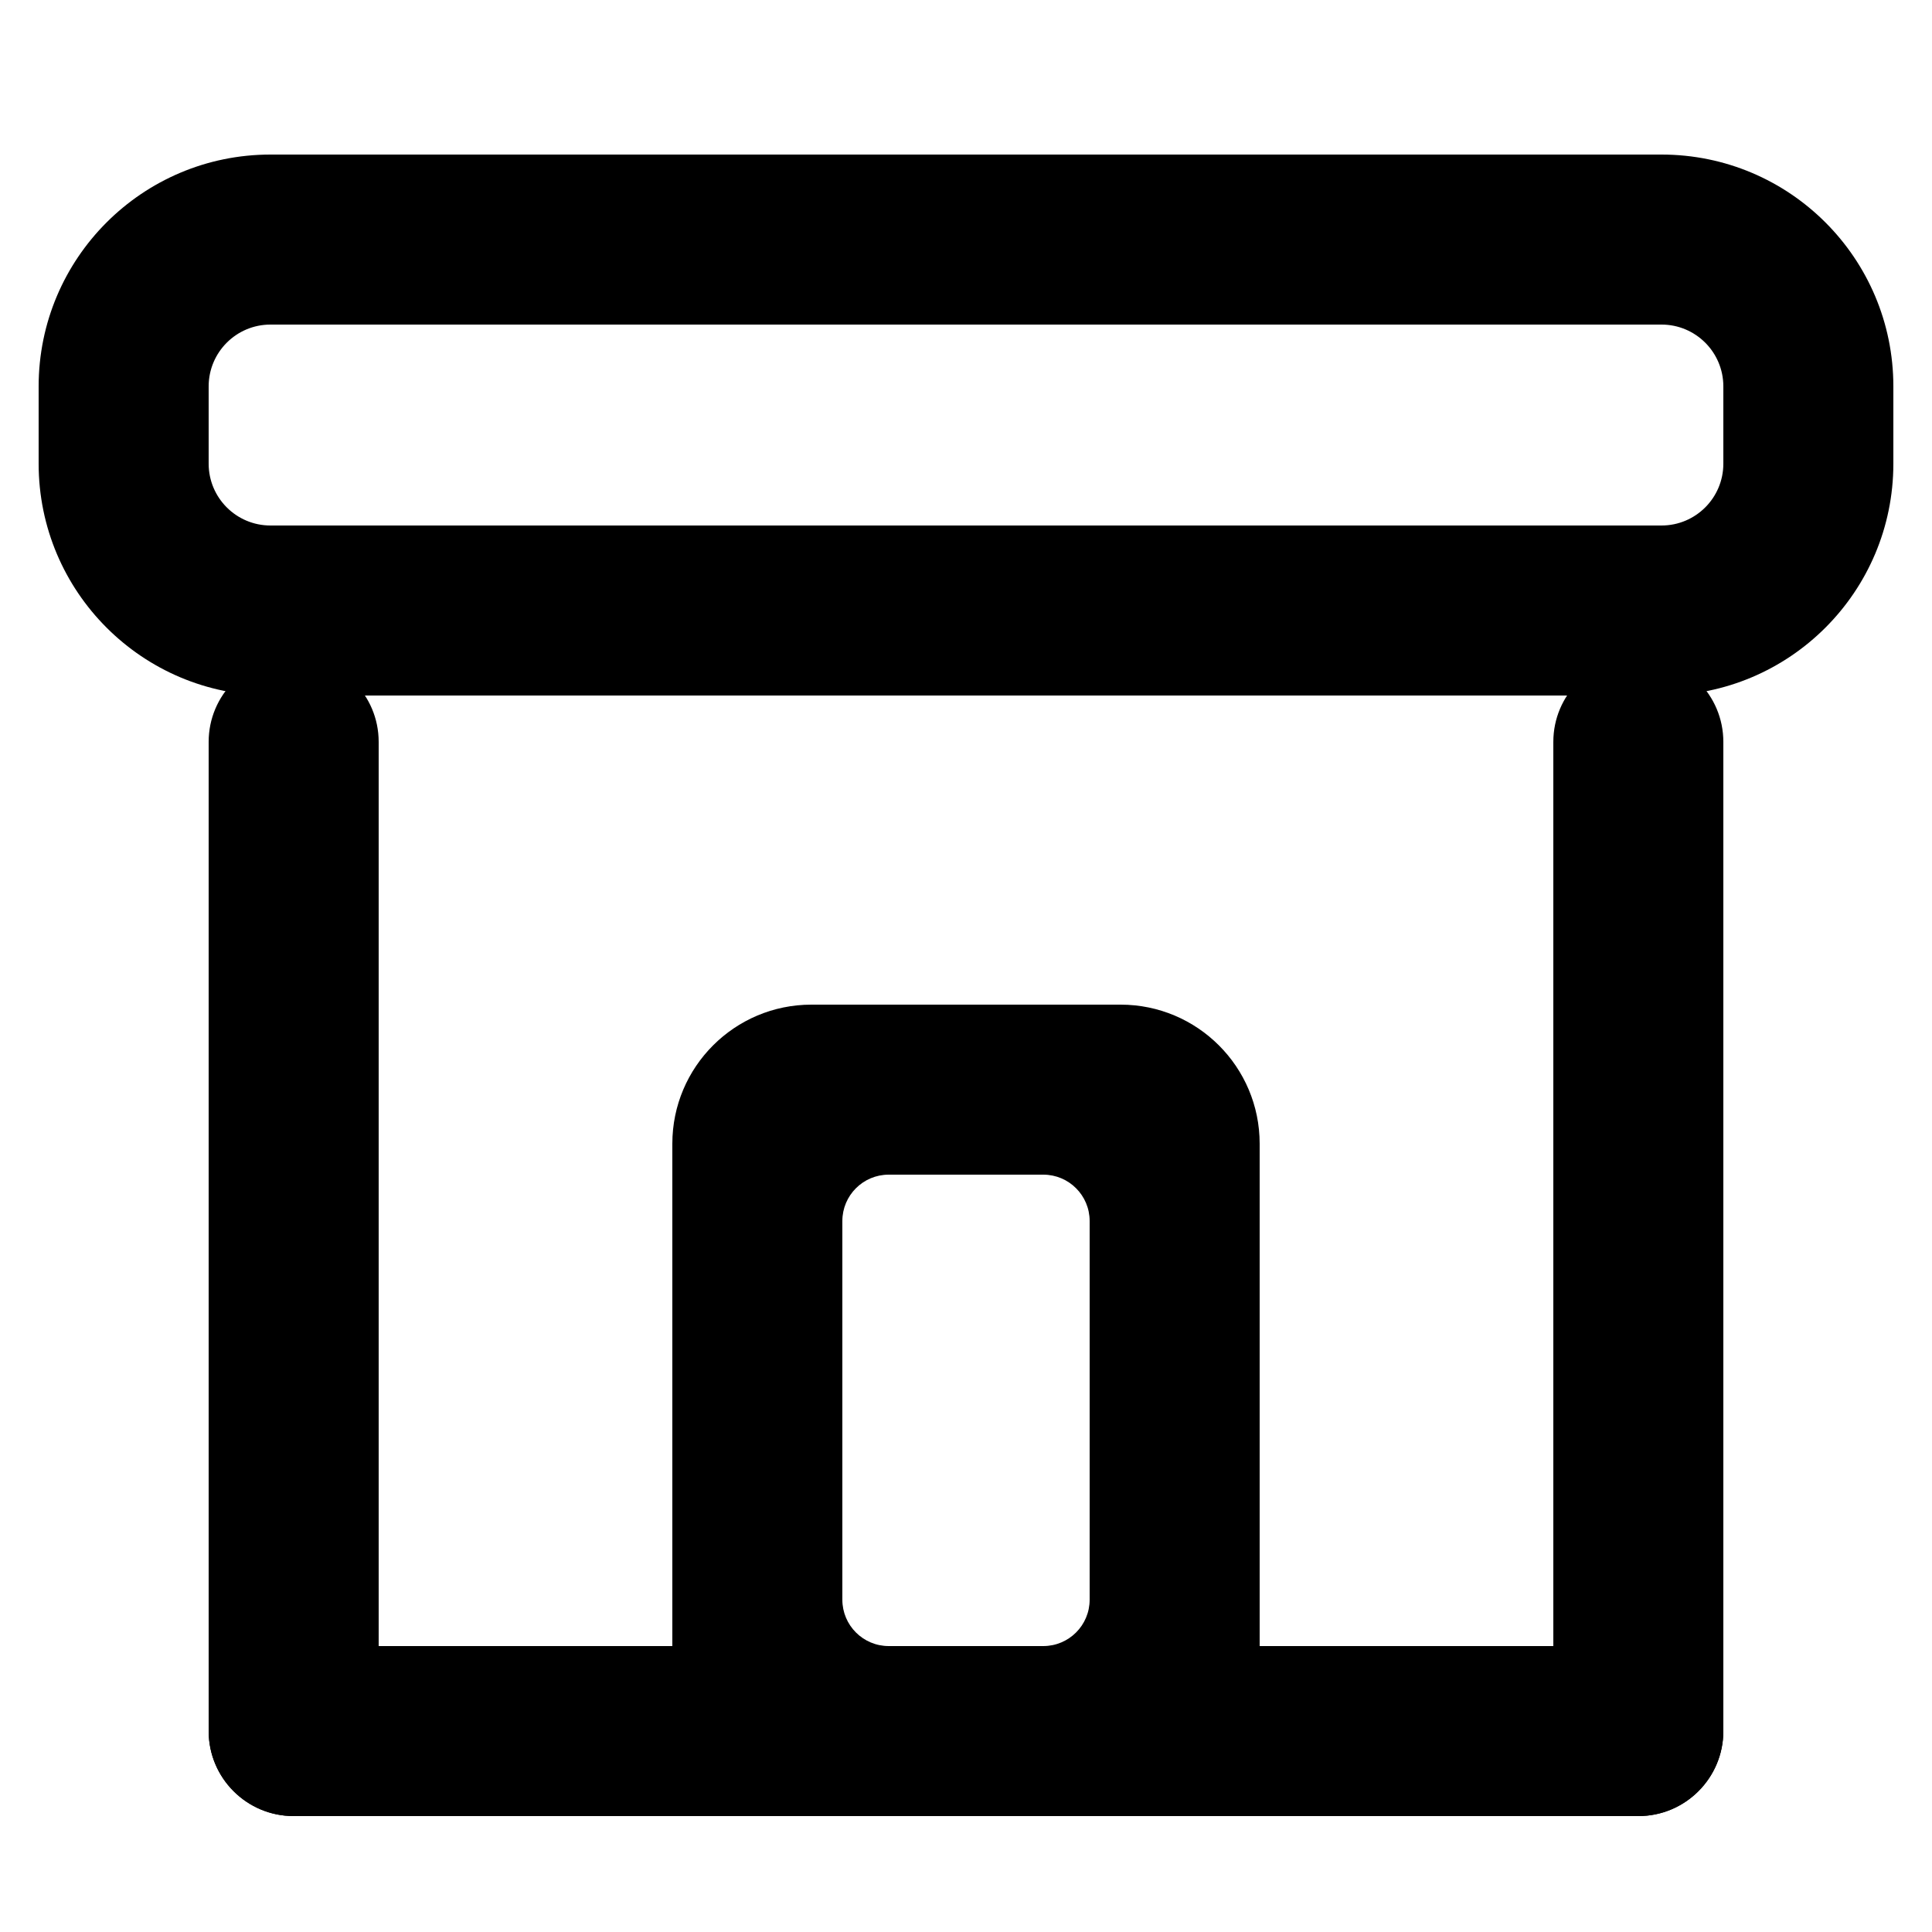
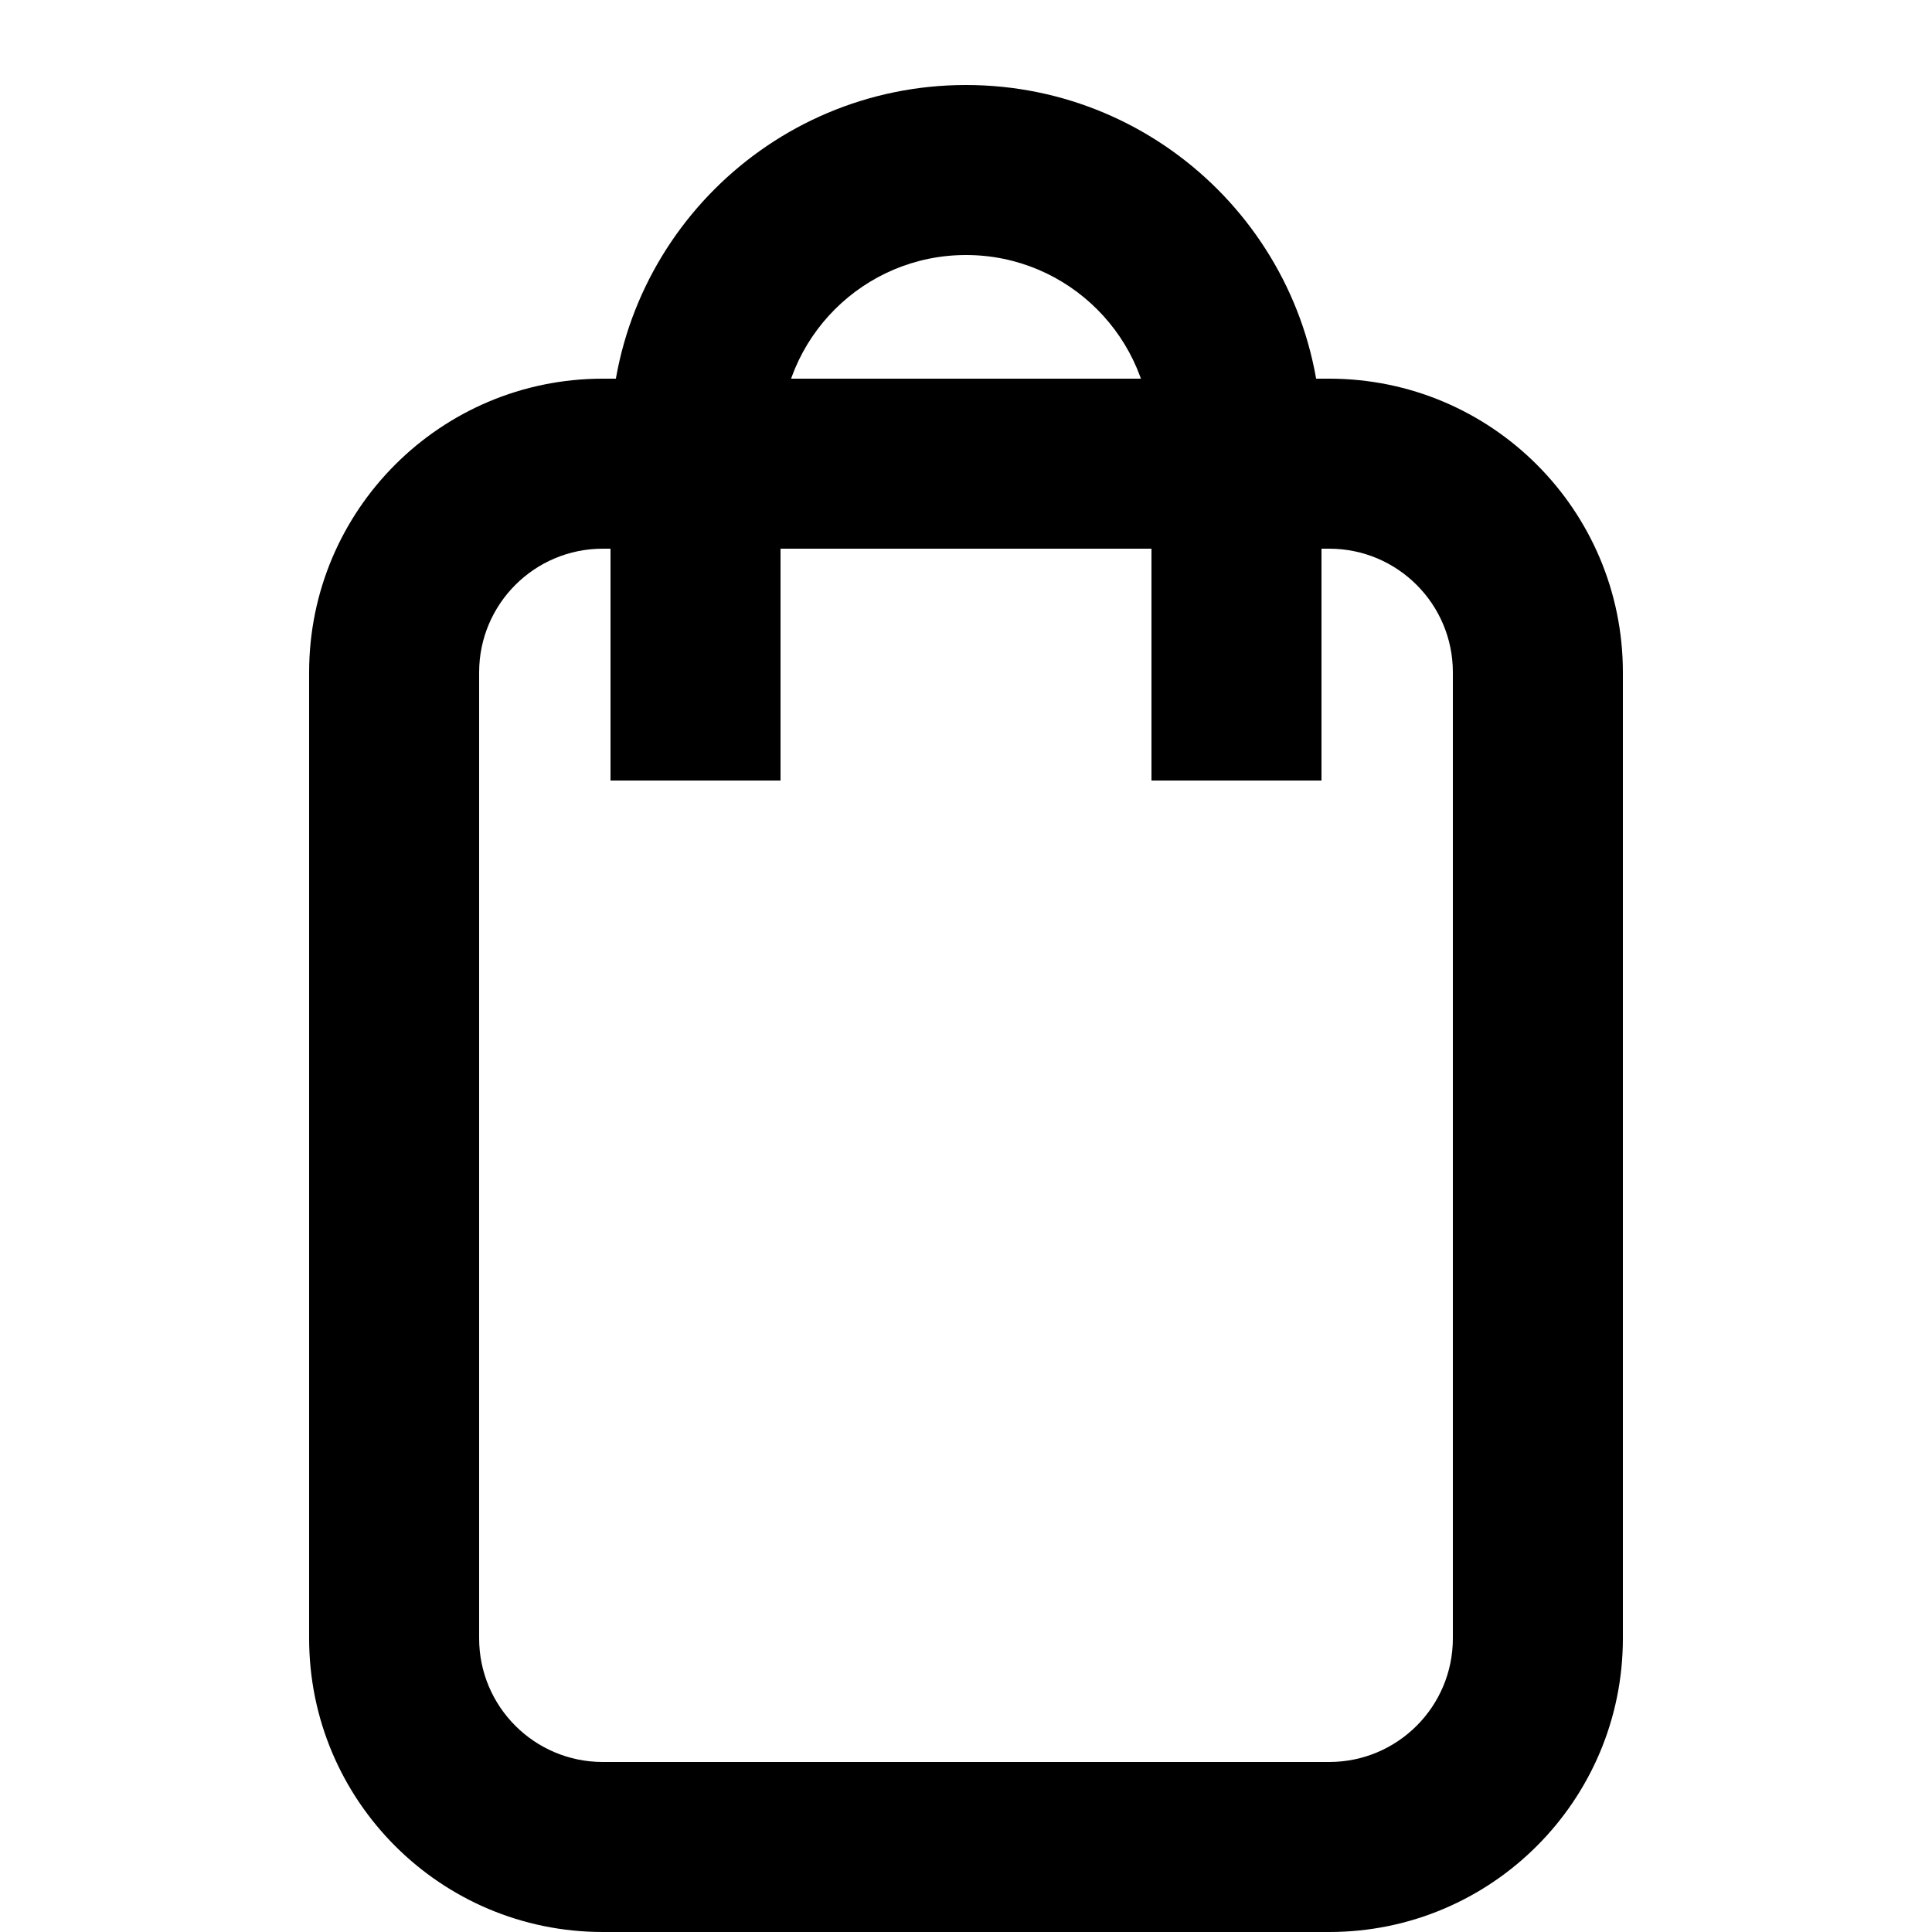
<svg xmlns="http://www.w3.org/2000/svg" width="26" height="26" viewBox="2.5 2.5 25 25">
-   <path fill="#000000" fill-rule="evenodd" d="M6,4.5 H24 A3,3 0 0 1 27,7.5 V8.5 A3,3 0 0 1 24,11.5 H6 A3,3 0 0 1 3,8.5 V7.5 A3,3 0 0 1 6,4.5 Z M6,6.7 H24 A0.8,0.8 0 0 1 24.8,7.5 V8.5 A0.8,0.8 0 0 1 24,9.3 H6 A0.8,0.8 0 0 1 5.2,8.5 V7.5 A0.8,0.8 0 0 1 6,6.7 Z" />
-   <path fill="#000000" fill-rule="nonzero" d="M6.3,11 H6.3 A1.1,1.1 0 0 1 7.4,12.1 V24.9 A1.1,1.1 0 0 1 6.3,26 H6.3 A1.1,1.1 0 0 1 5.2,24.9 V12.1 A1.1,1.1 0 0 1 6.3,11 Z" />
-   <path fill="#000000" fill-rule="nonzero" d="M23.7,11 H23.7 A1.1,1.1 0 0 1 24.8,12.1 V24.9 A1.1,1.1 0 0 1 23.7,26 H23.7 A1.1,1.1 0 0 1 22.6,24.9 V12.1 A1.1,1.1 0 0 1 23.7,11 Z" />
-   <path fill="#000000" fill-rule="nonzero" d="M6.3,23.8 H23.7 A1.1,1.1 0 0 1 24.8,24.9 V24.9 A1.1,1.1 0 0 1 23.7,26 H6.3 A1.1,1.1 0 0 1 5.2,24.9 V24.9 A1.1,1.1 0 0 1 6.3,23.8 Z" />
-   <path fill="#000000" fill-rule="evenodd" d="M13,15.5 H17 A1.8,1.8 0 0 1 18.8,17.3 V24.2 A1.8,1.8 0 0 1 17,26 H13 A1.8,1.8 0 0 1 11.2,24.2 V17.3 A1.8,1.8 0 0 1 13,15.5 Z M14,17.7 H16 A0.6,0.6 0 0 1 16.6,18.3 V23.2 A0.6,0.6 0 0 1 16,23.8 H14 A0.6,0.6 0 0 1 13.4,23.2 V18.3 A0.6,0.6 0 0 1 14,17.7 Z" />
+   <path fill="#000000" fill-rule="nonzero" d="M10.4,12.6 V8.2 A4.6,4.6 0 0 1 19.6,8.2 V12.6 H17.4 V8.2 A2.4,2.4 0 0 0 12.6,8.2 V12.6 Z" />
+   <path fill="#000000" fill-rule="evenodd" d="M10.3,7.4 H19.7 A3.8,3.8 0 0 1 23.5,11.2 V23.7 A3.8,3.8 0 0 1 19.7,27.5 H10.3 A3.8,3.8 0 0 1 6.5,23.7 V11.2 A3.8,3.8 0 0 1 10.3,7.4 Z M10.3,9.6 H19.7 A1.6,1.6 0 0 1 21.3,11.2 V23.7 A1.6,1.6 0 0 1 19.7,25.3 H10.3 A1.6,1.6 0 0 1 8.7,23.7 V11.2 A1.6,1.6 0 0 1 10.3,9.6 Z" />
</svg>
